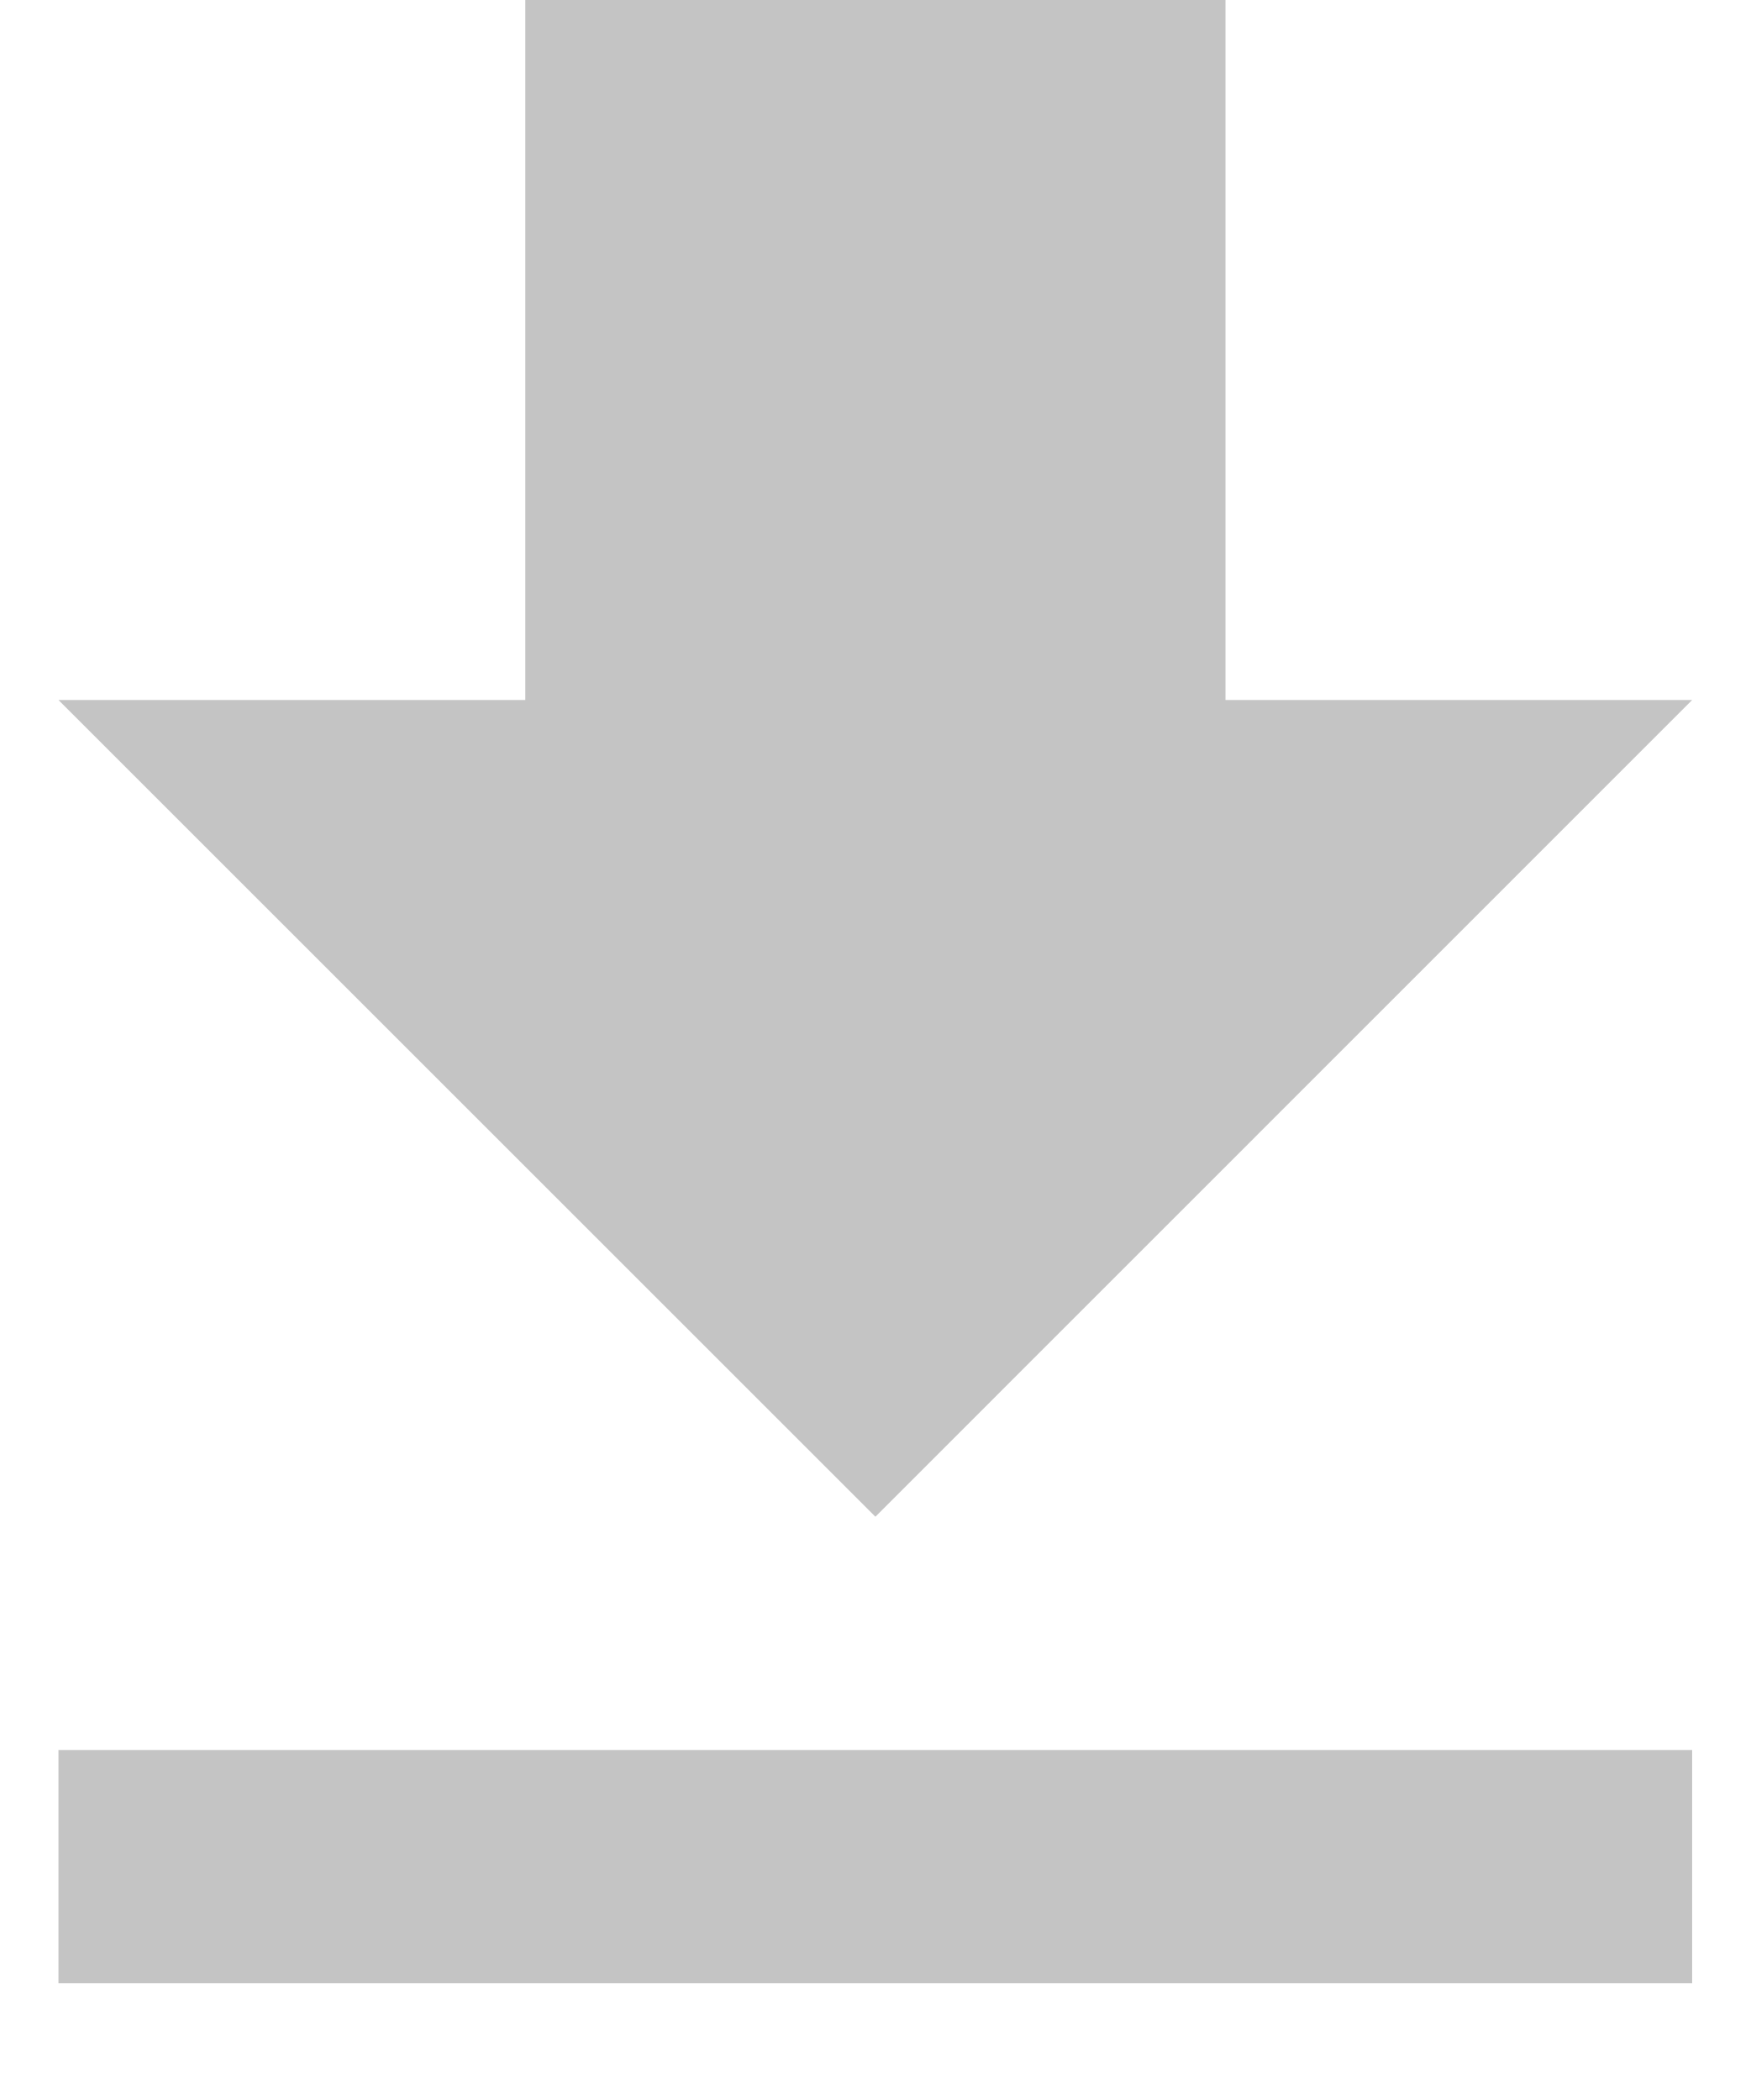
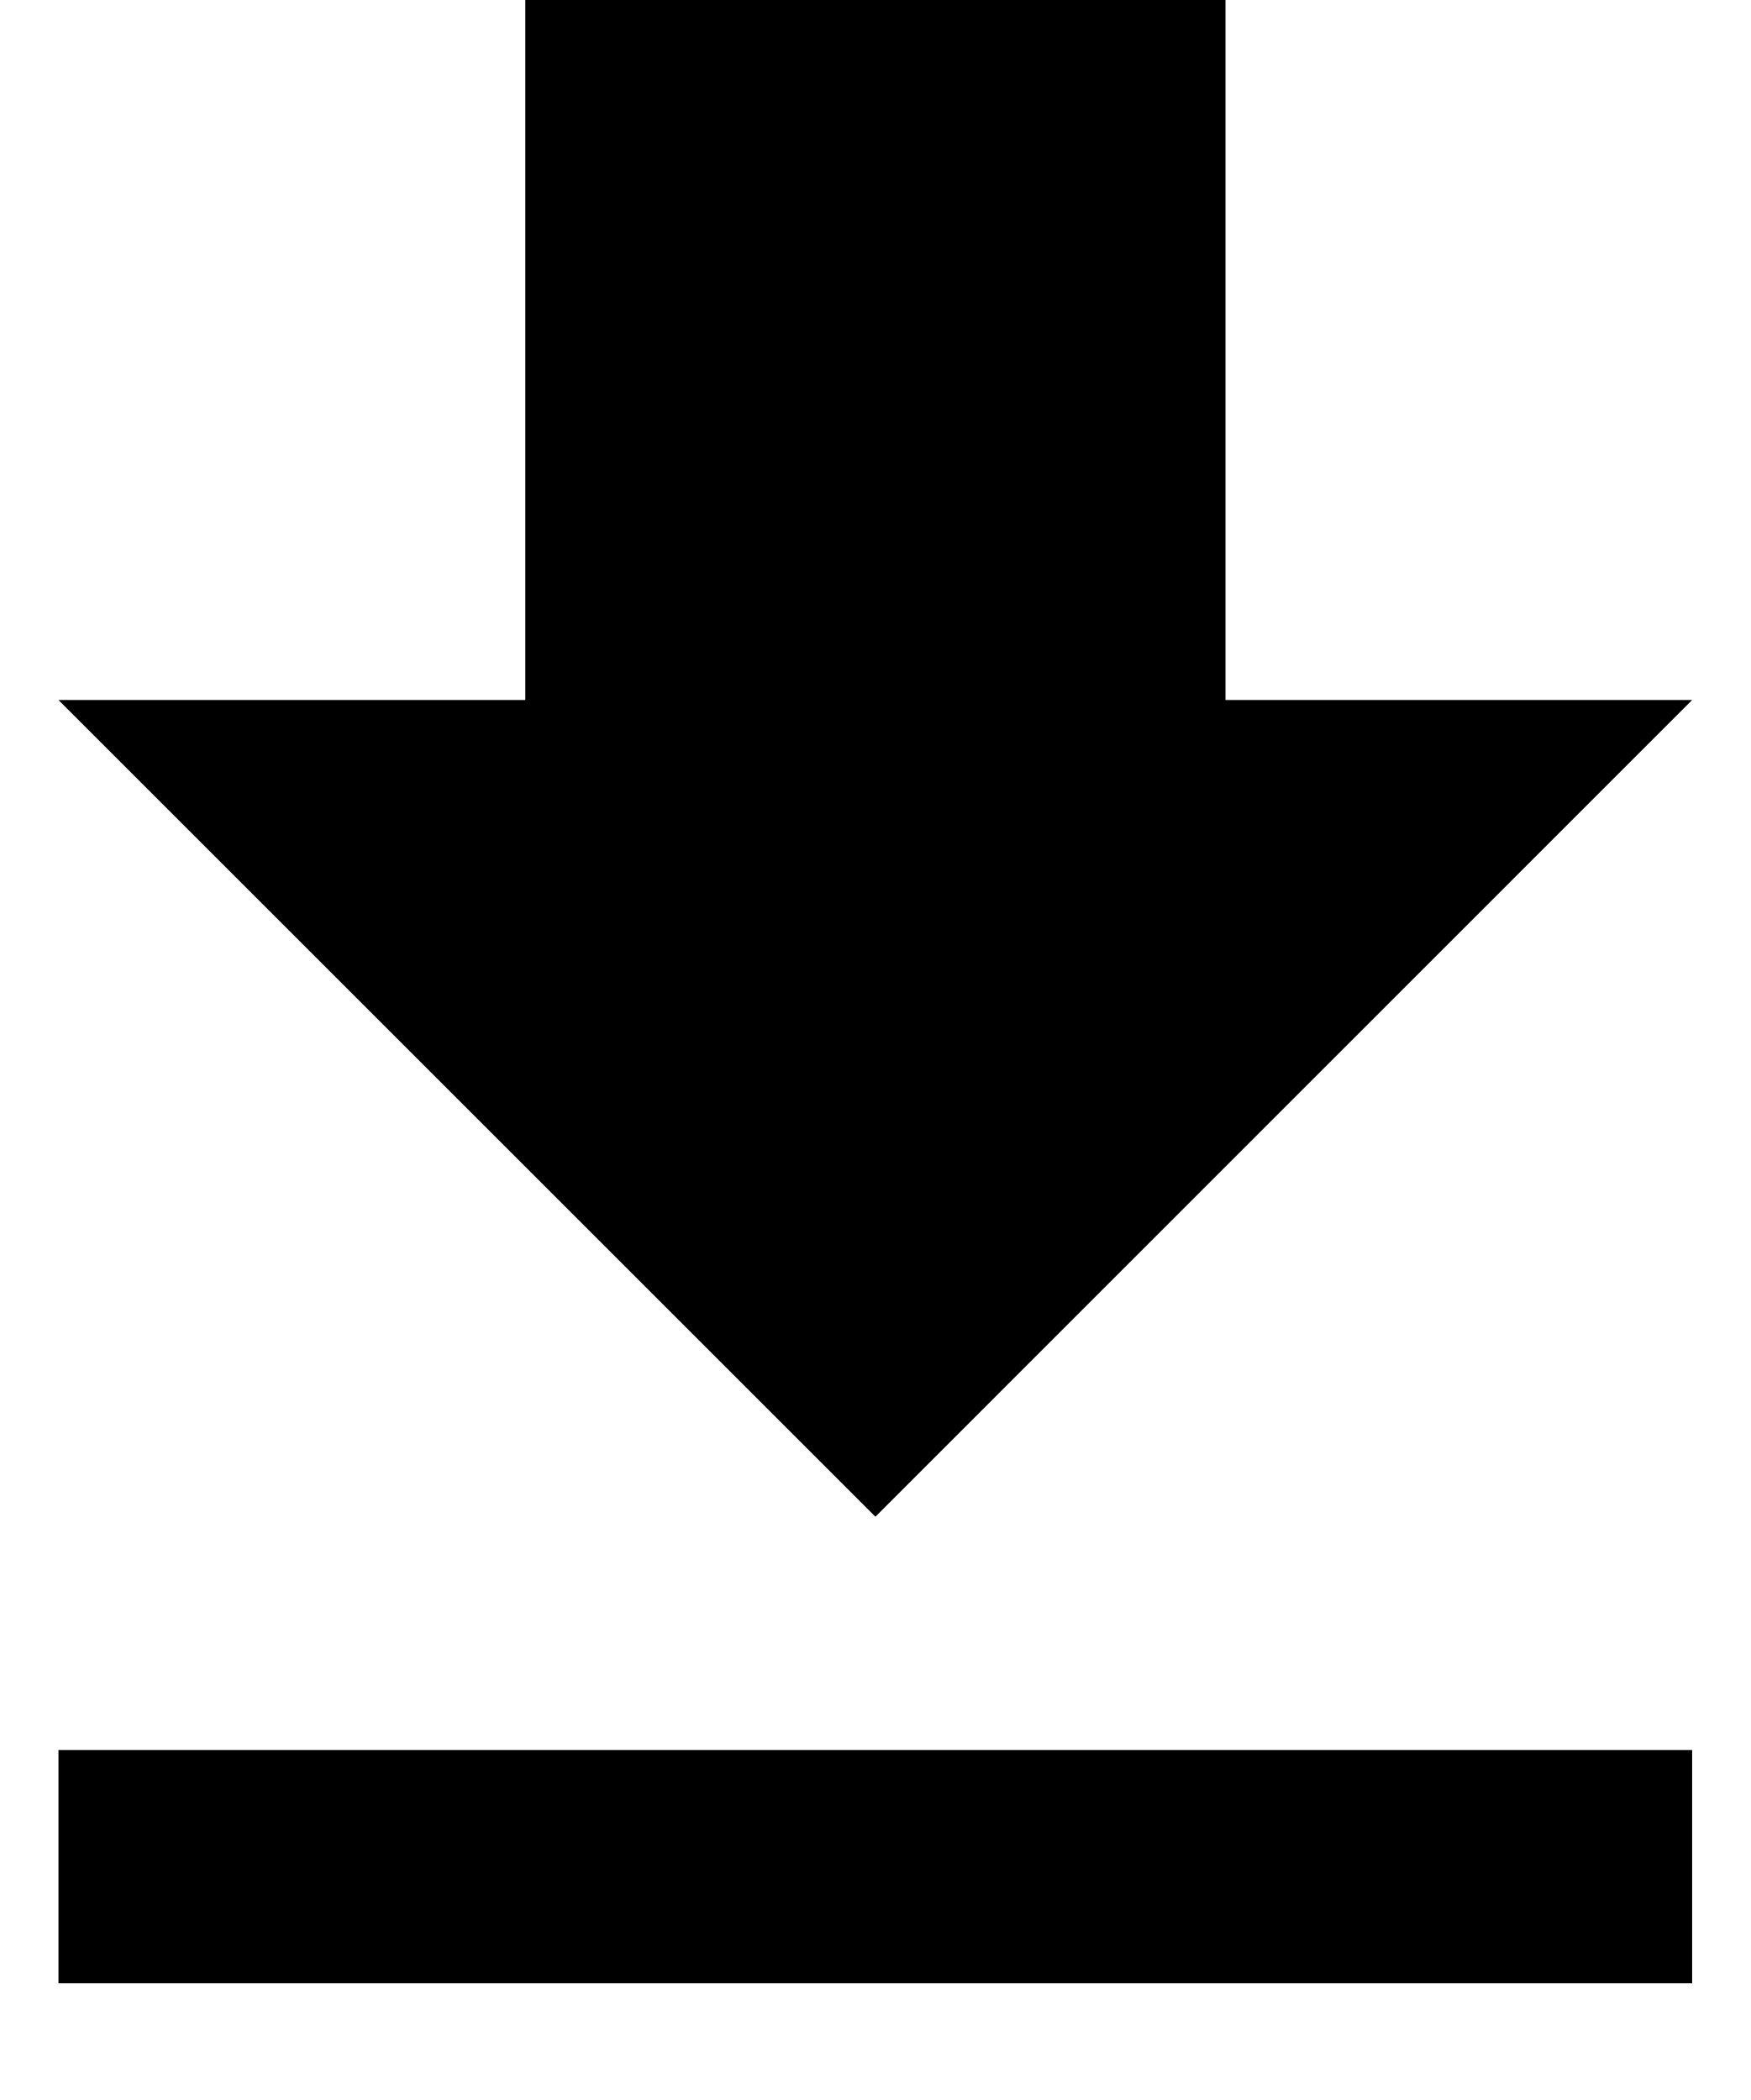
<svg xmlns="http://www.w3.org/2000/svg" width="10" height="12" viewBox="0 0 10 12" fill="none">
-   <path d="M9.667 4H7.001V0H3.001V4H0.334L5.001 8.667L9.667 4ZM0.334 10V11.333H9.667V10H0.334Z" fill="#C4C4C4" />
+   <path d="M9.667 4H7.001V0H3.001V4H0.334L5.001 8.667L9.667 4ZM0.334 10V11.333H9.667V10H0.334Z" fill="currentcolor" />
</svg>
